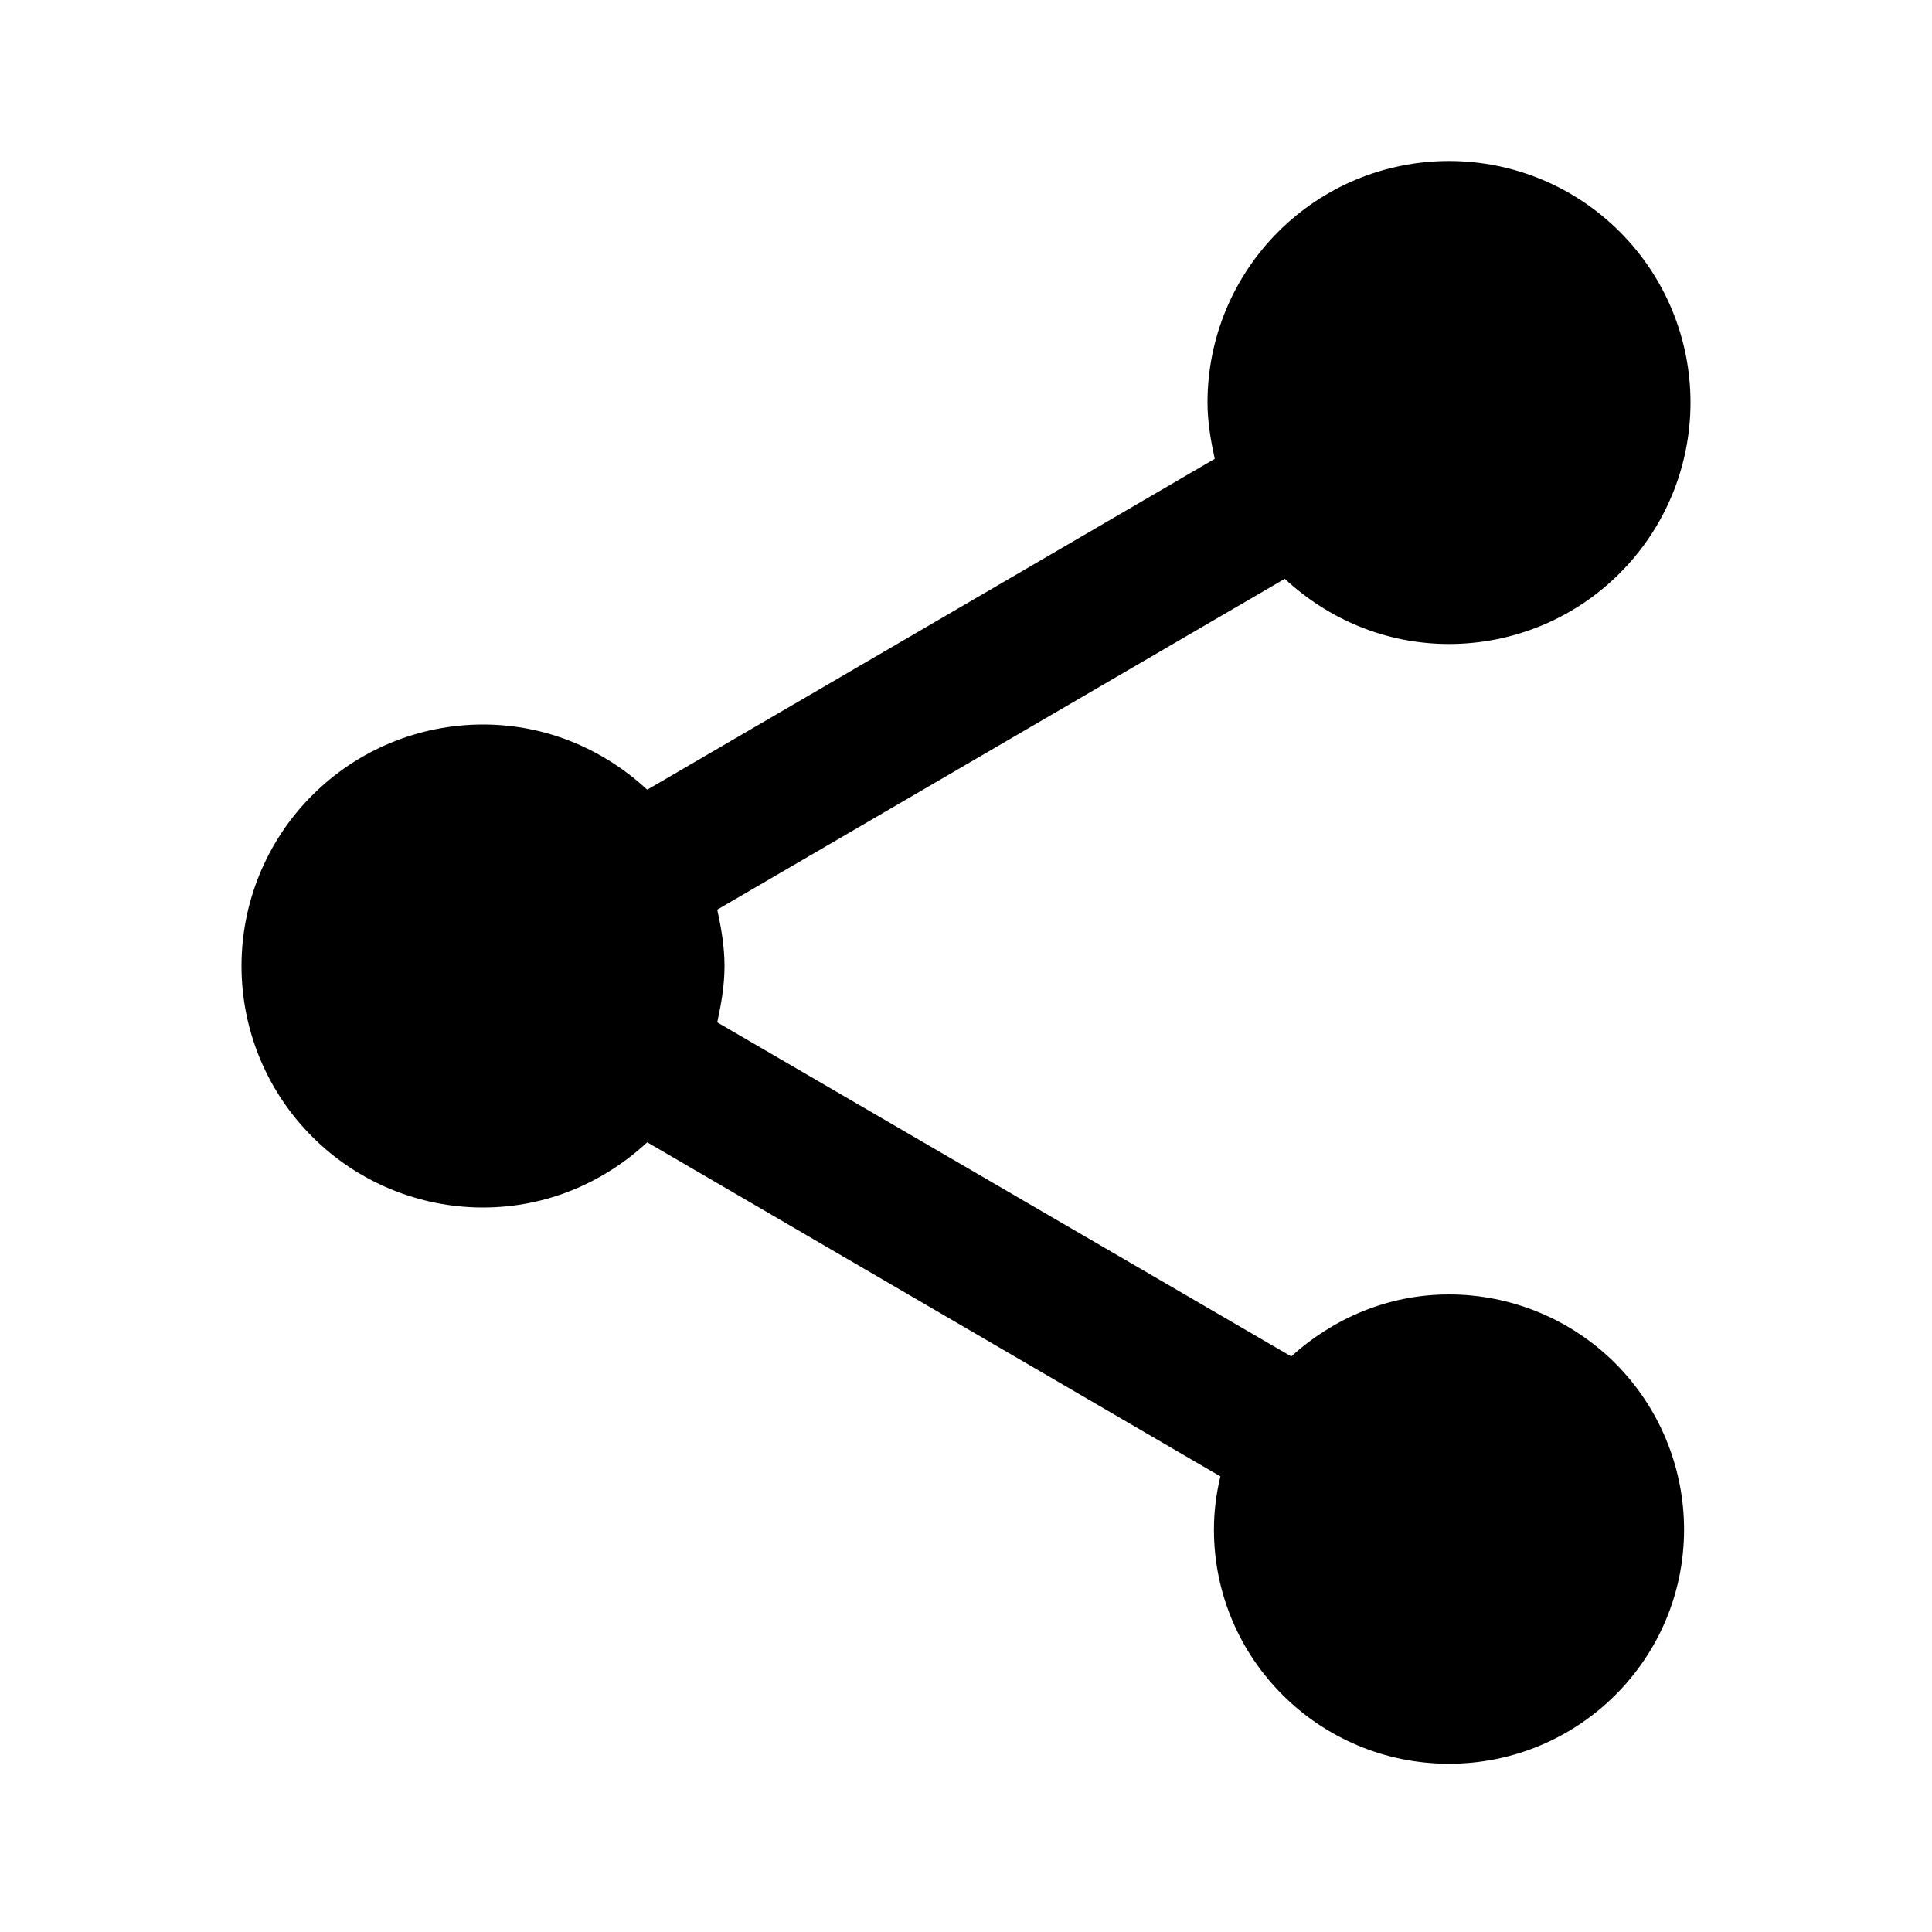
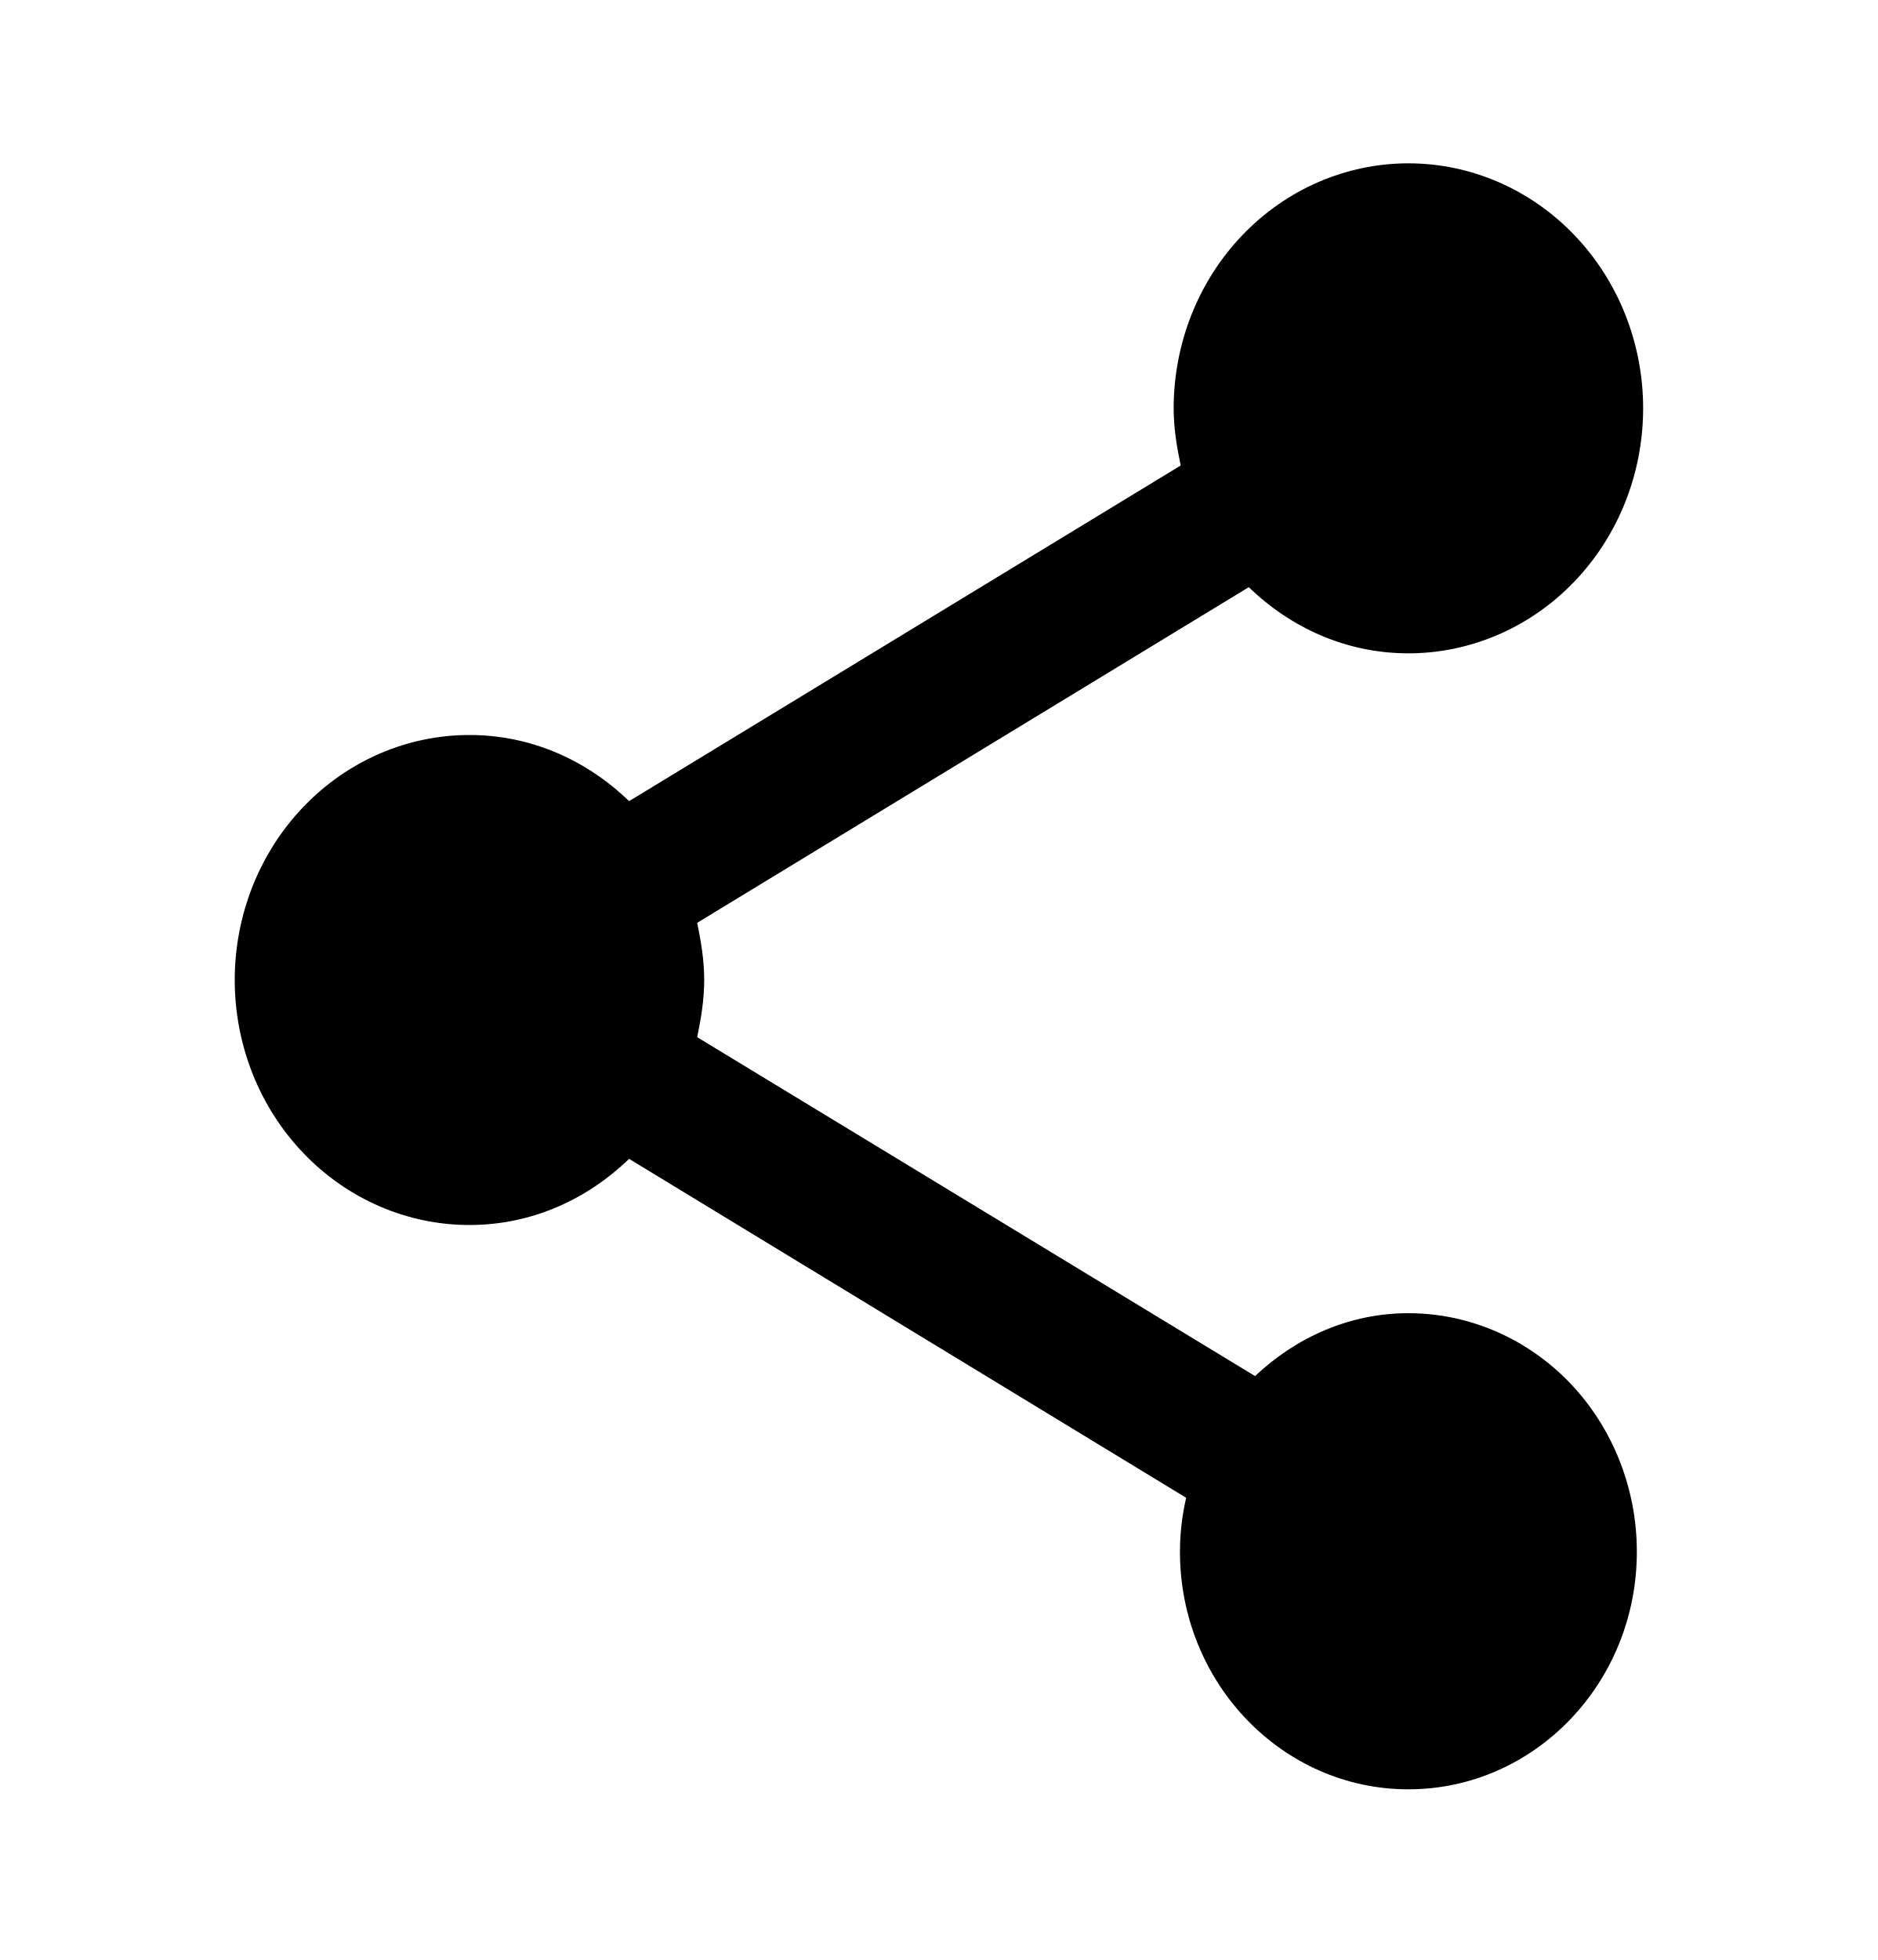
- <svg xmlns="http://www.w3.org/2000/svg" width="24" height="24" viewBox="0 0 24 24" fill="none">
-   <path d="M18 16.08C17.24 16.08 16.56 16.38 16.04 16.85L8.91 12.7C8.96 12.47 9 12.24 9 12C9 11.76 8.96 11.53 8.91 11.3L15.96 7.19C16.5 7.69 17.21 8 18 8C18.796 8 19.559 7.684 20.121 7.121C20.684 6.559 21 5.796 21 5C21 4.204 20.684 3.441 20.121 2.879C19.559 2.316 18.796 2 18 2C17.204 2 16.441 2.316 15.879 2.879C15.316 3.441 15 4.204 15 5C15 5.24 15.04 5.47 15.09 5.7L8.04 9.81C7.5 9.31 6.79 9 6 9C5.204 9 4.441 9.316 3.879 9.879C3.316 10.441 3 11.204 3 12C3 12.796 3.316 13.559 3.879 14.121C4.441 14.684 5.204 15 6 15C6.79 15 7.5 14.69 8.04 14.19L15.16 18.34C15.11 18.55 15.08 18.77 15.08 19C15.08 20.61 16.39 21.91 18 21.91C19.61 21.91 20.92 20.61 20.92 19C20.92 18.226 20.612 17.483 20.065 16.935C19.517 16.388 18.774 16.08 18 16.08Z" fill="black" />
+ <svg xmlns="http://www.w3.org/2000/svg" width="23" height="24" viewBox="0 0 23 24" fill="none">
+   <path d="M17.25 16.08C16.522 16.08 15.87 16.38 15.372 16.85L8.539 12.7C8.587 12.47 8.625 12.24 8.625 12C8.625 11.76 8.587 11.53 8.539 11.3L15.295 7.19C15.812 7.69 16.493 8 17.25 8C18.012 8 18.744 7.684 19.283 7.121C19.822 6.559 20.125 5.796 20.125 5C20.125 4.204 19.822 3.441 19.283 2.879C18.744 2.316 18.012 2 17.25 2C16.488 2 15.756 2.316 15.217 2.879C14.678 3.441 14.375 4.204 14.375 5C14.375 5.24 14.413 5.47 14.461 5.7L7.705 9.81C7.188 9.31 6.507 9 5.75 9C4.987 9 4.256 9.316 3.717 9.879C3.178 10.441 2.875 11.204 2.875 12C2.875 12.796 3.178 13.559 3.717 14.121C4.256 14.684 4.987 15 5.75 15C6.507 15 7.188 14.69 7.705 14.19L14.528 18.34C14.48 18.55 14.452 18.77 14.452 19C14.452 20.61 15.707 21.91 17.25 21.91C18.793 21.91 20.048 20.61 20.048 19C20.048 18.226 19.753 17.483 19.229 16.935C18.704 16.388 17.992 16.08 17.25 16.08Z" fill="black" />
</svg>
